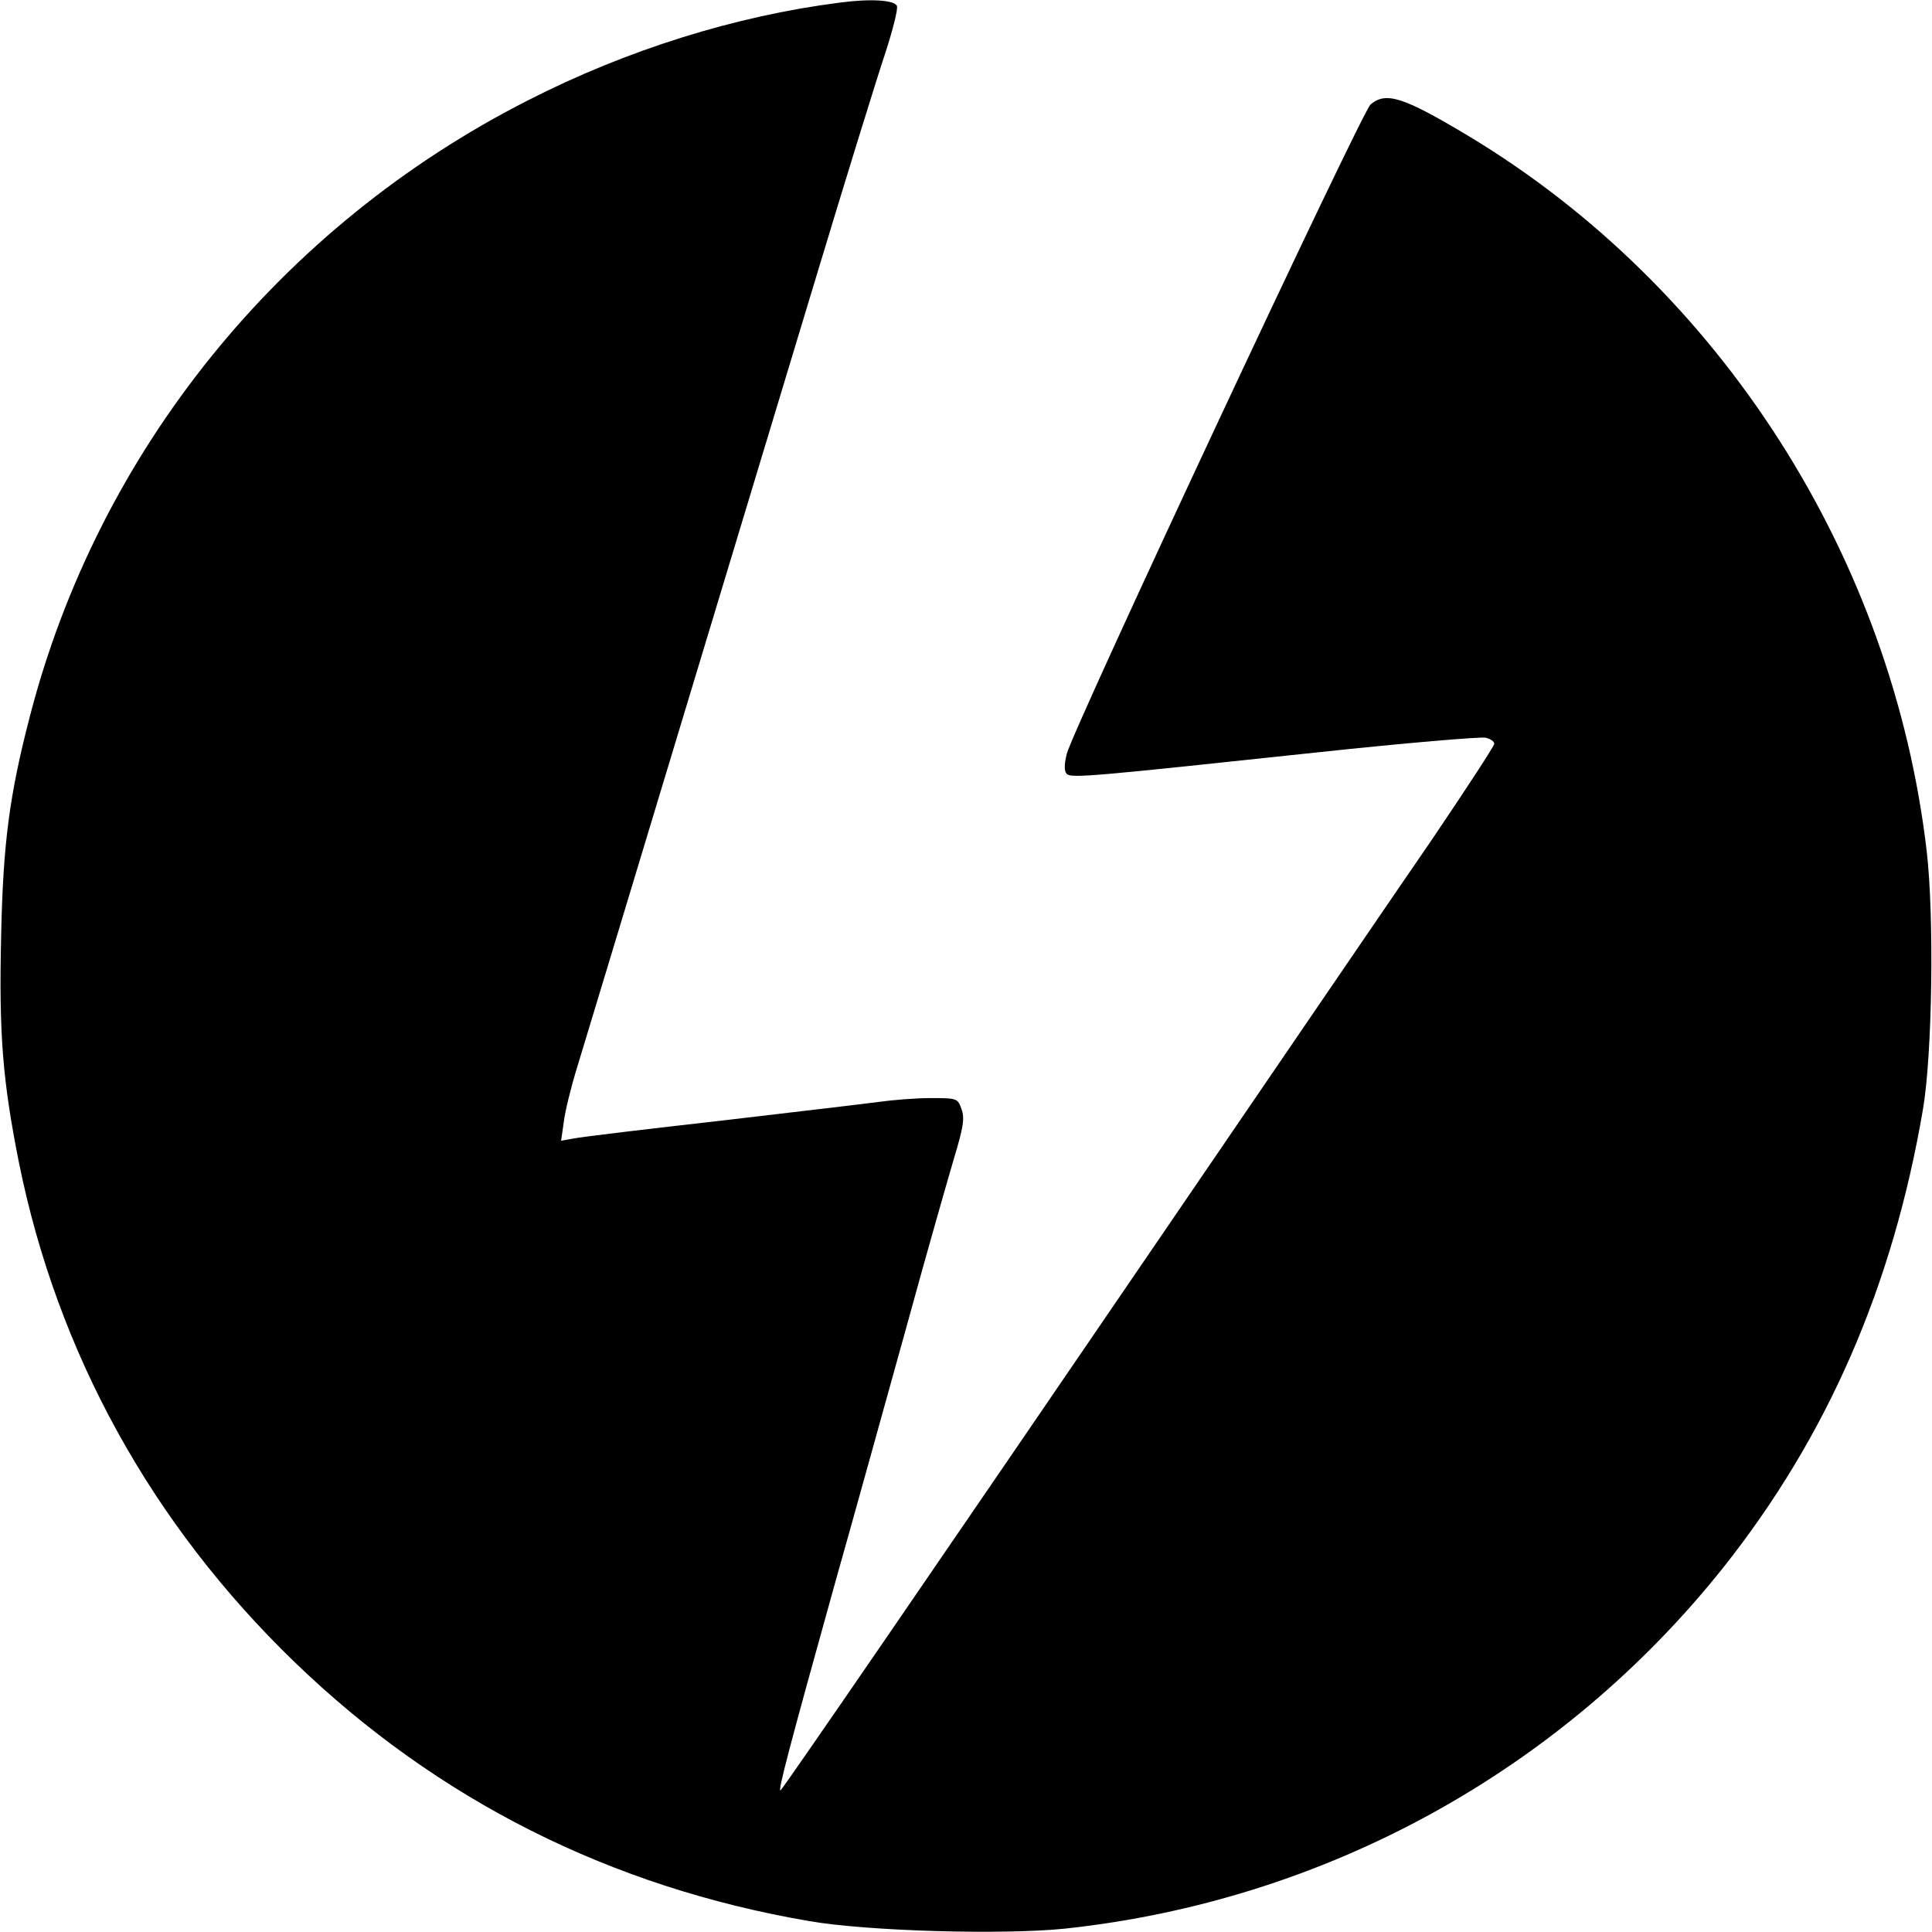
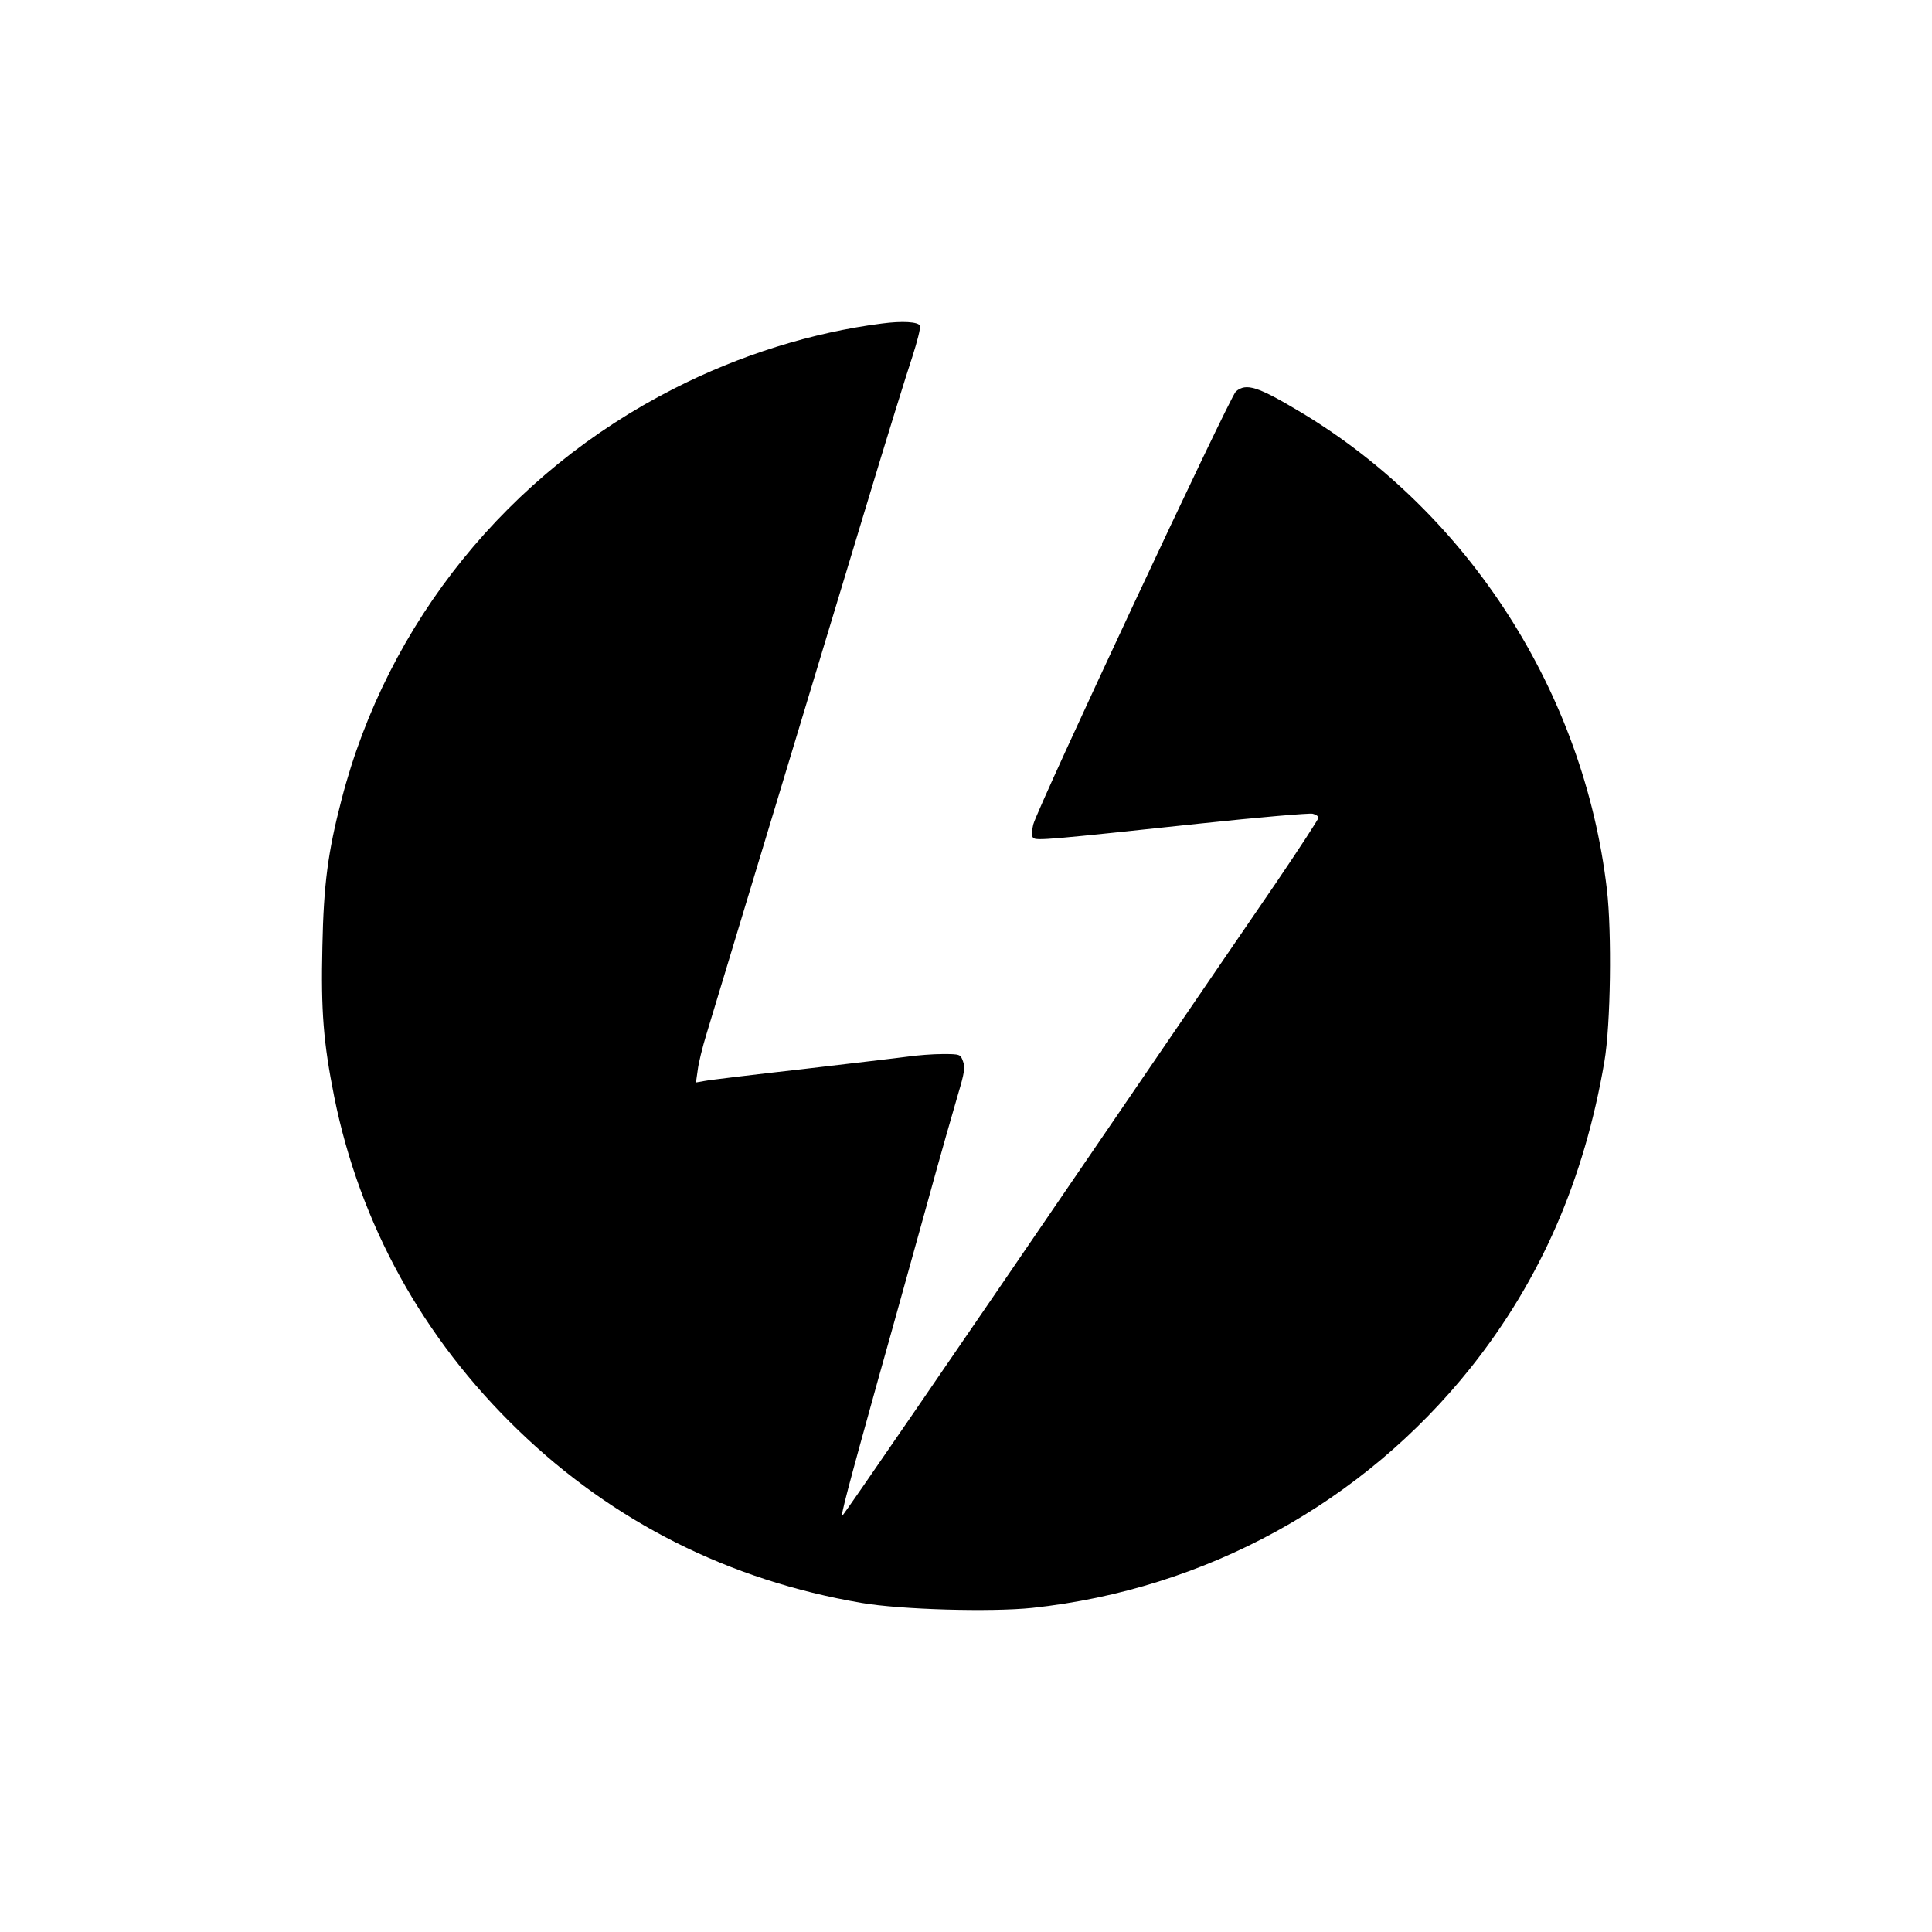
- <svg xmlns="http://www.w3.org/2000/svg" version="1.0" width="512pt" height="512pt" viewBox="0 0 512 512" preserveAspectRatio="xMidYMid meet">
-   <g transform="translate(0,512) scale(0.1,-0.1)" fill="#000000" stroke="none">
-     <path d="M2225 5113 c-275 -35 -564 -125 -826 -259 -657 -334 -1138 -929 -1320 -1633 -54 -208 -71 -336 -76 -583 -6 -258 4 -382 47 -598 102 -506 352 -959 731 -1325 378 -365 837 -596 1363 -686 155 -27 515 -37 679 -20 688 74 1314 417 1744 957 276 348 449 745 529 1214 25 146 30 512 10 684 -91 781 -548 1495 -1215 1896 -172 103 -218 118 -259 83 -24 -21 -790 -1658 -805 -1721 -7 -29 -7 -46 0 -53 12 -12 72 -6 663 57 233 25 435 42 447 39 13 -3 23 -10 23 -16 0 -6 -76 -122 -168 -258 -93 -135 -397 -581 -677 -991 -632 -926 -1034 -1512 -1046 -1524 -10 -11 22 111 144 549 53 187 138 495 191 685 52 190 109 389 125 443 24 80 28 104 19 128 -10 28 -11 29 -81 29 -40 0 -101 -5 -137 -10 -36 -5 -225 -27 -420 -50 -195 -22 -370 -43 -389 -47 l-34 -6 7 49 c3 27 19 92 35 144 51 167 477 1578 632 2090 82 272 166 543 186 602 19 59 33 114 30 122 -6 16 -70 20 -152 9z" />
+ <svg xmlns="http://www.w3.org/2000/svg" height="24pt" width="24pt" version="1.0" preserveAspectRatio="xMidYMid meet" viewBox="0 0 24 24">
+   <g transform="matrix(.0031269 0 0 -.0031259 3.9956 20.002)">
+     <path d="m2225 5113c-275-35-564-125-826-259-657-334-1138-929-1320-1633-54-208-71-336-76-583-6-258 4-382 47-598 102-506 352-959 731-1325 378-365 837-596 1363-686 155-27 515-37 679-20 688 74 1314 417 1744 957 276 348 449 745 529 1214 25 146 30 512 10 684-91 781-548 1495-1215 1896-172 103-218 118-259 83-24-21-790-1658-805-1721-7-29-7-46 0-53 12-12 72-6 663 57 233 25 435 42 447 39 13-3 23-10 23-16s-76-122-168-258c-93-135-397-581-677-991-632-926-1034-1512-1046-1524-10-11 22 111 144 549 53 187 138 495 191 685 52 190 109 389 125 443 24 80 28 104 19 128-10 28-11 29-81 29-40 0-101-5-137-10s-225-27-420-50c-195-22-370-43-389-47l-34-6 7 49c3 27 19 92 35 144 51 167 477 1578 632 2090 82 272 166 543 186 602 19 59 33 114 30 122-6 16-70 20-152 9z" />
  </g>
</svg>
